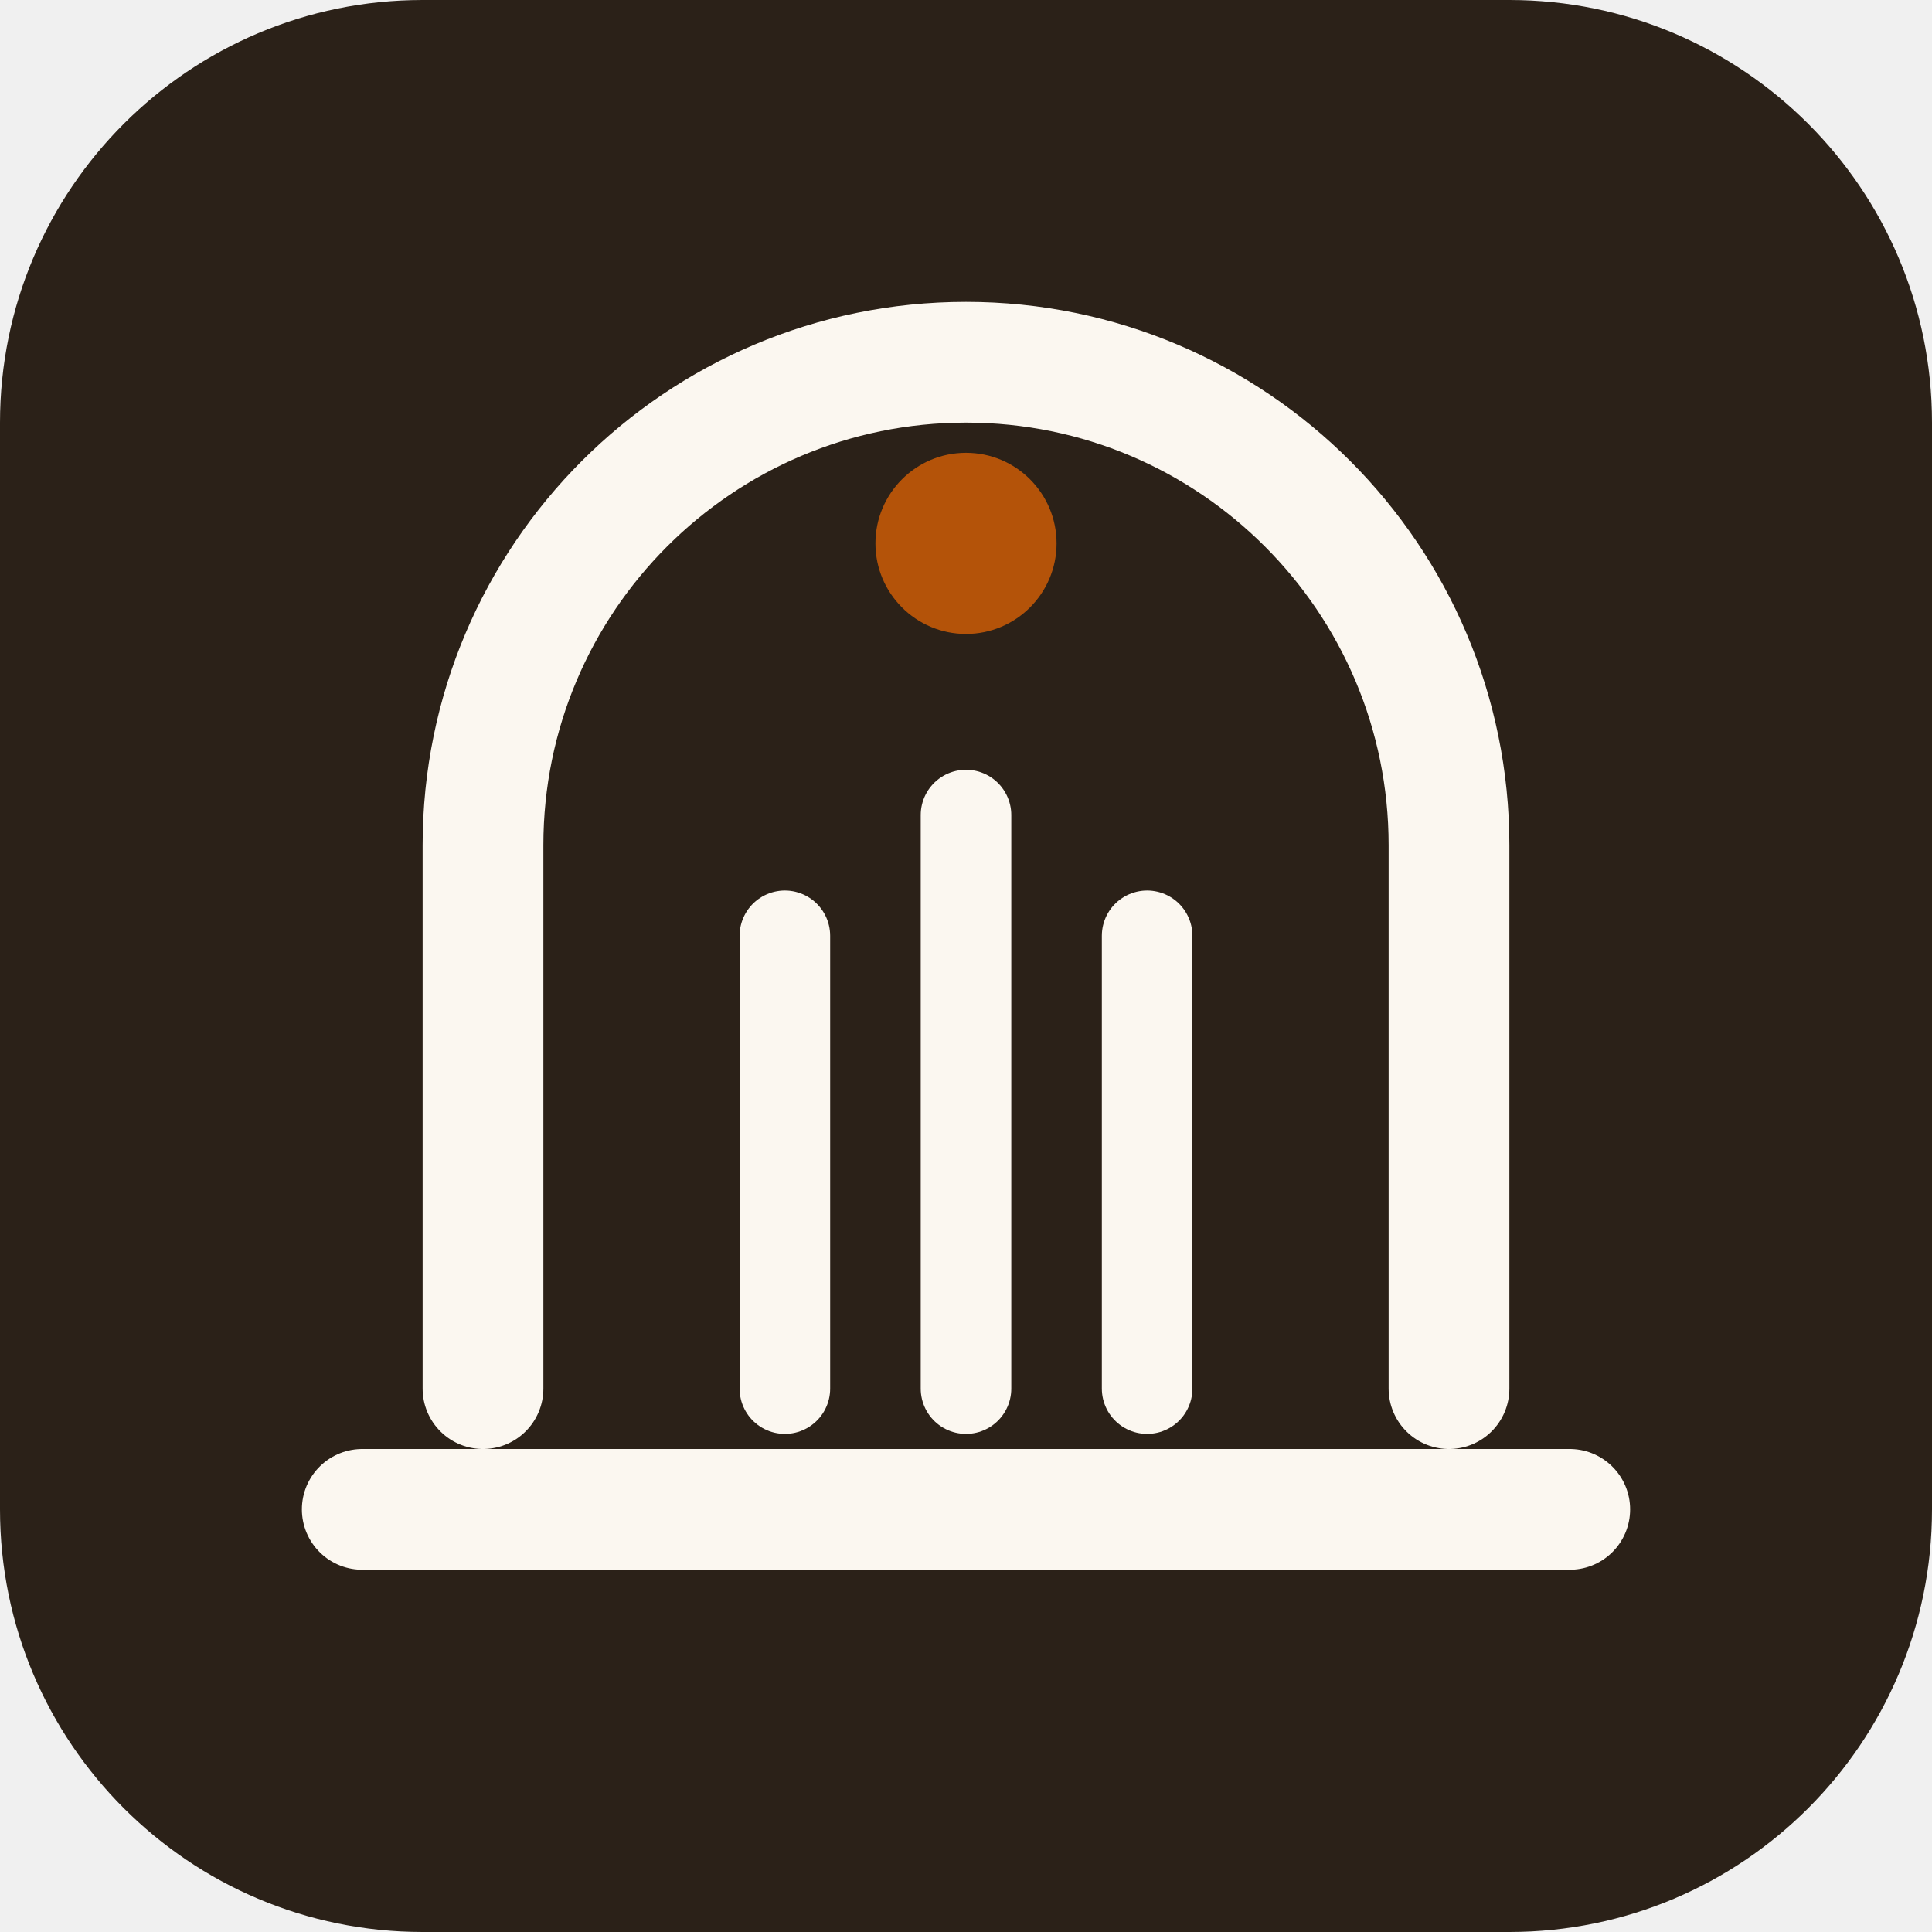
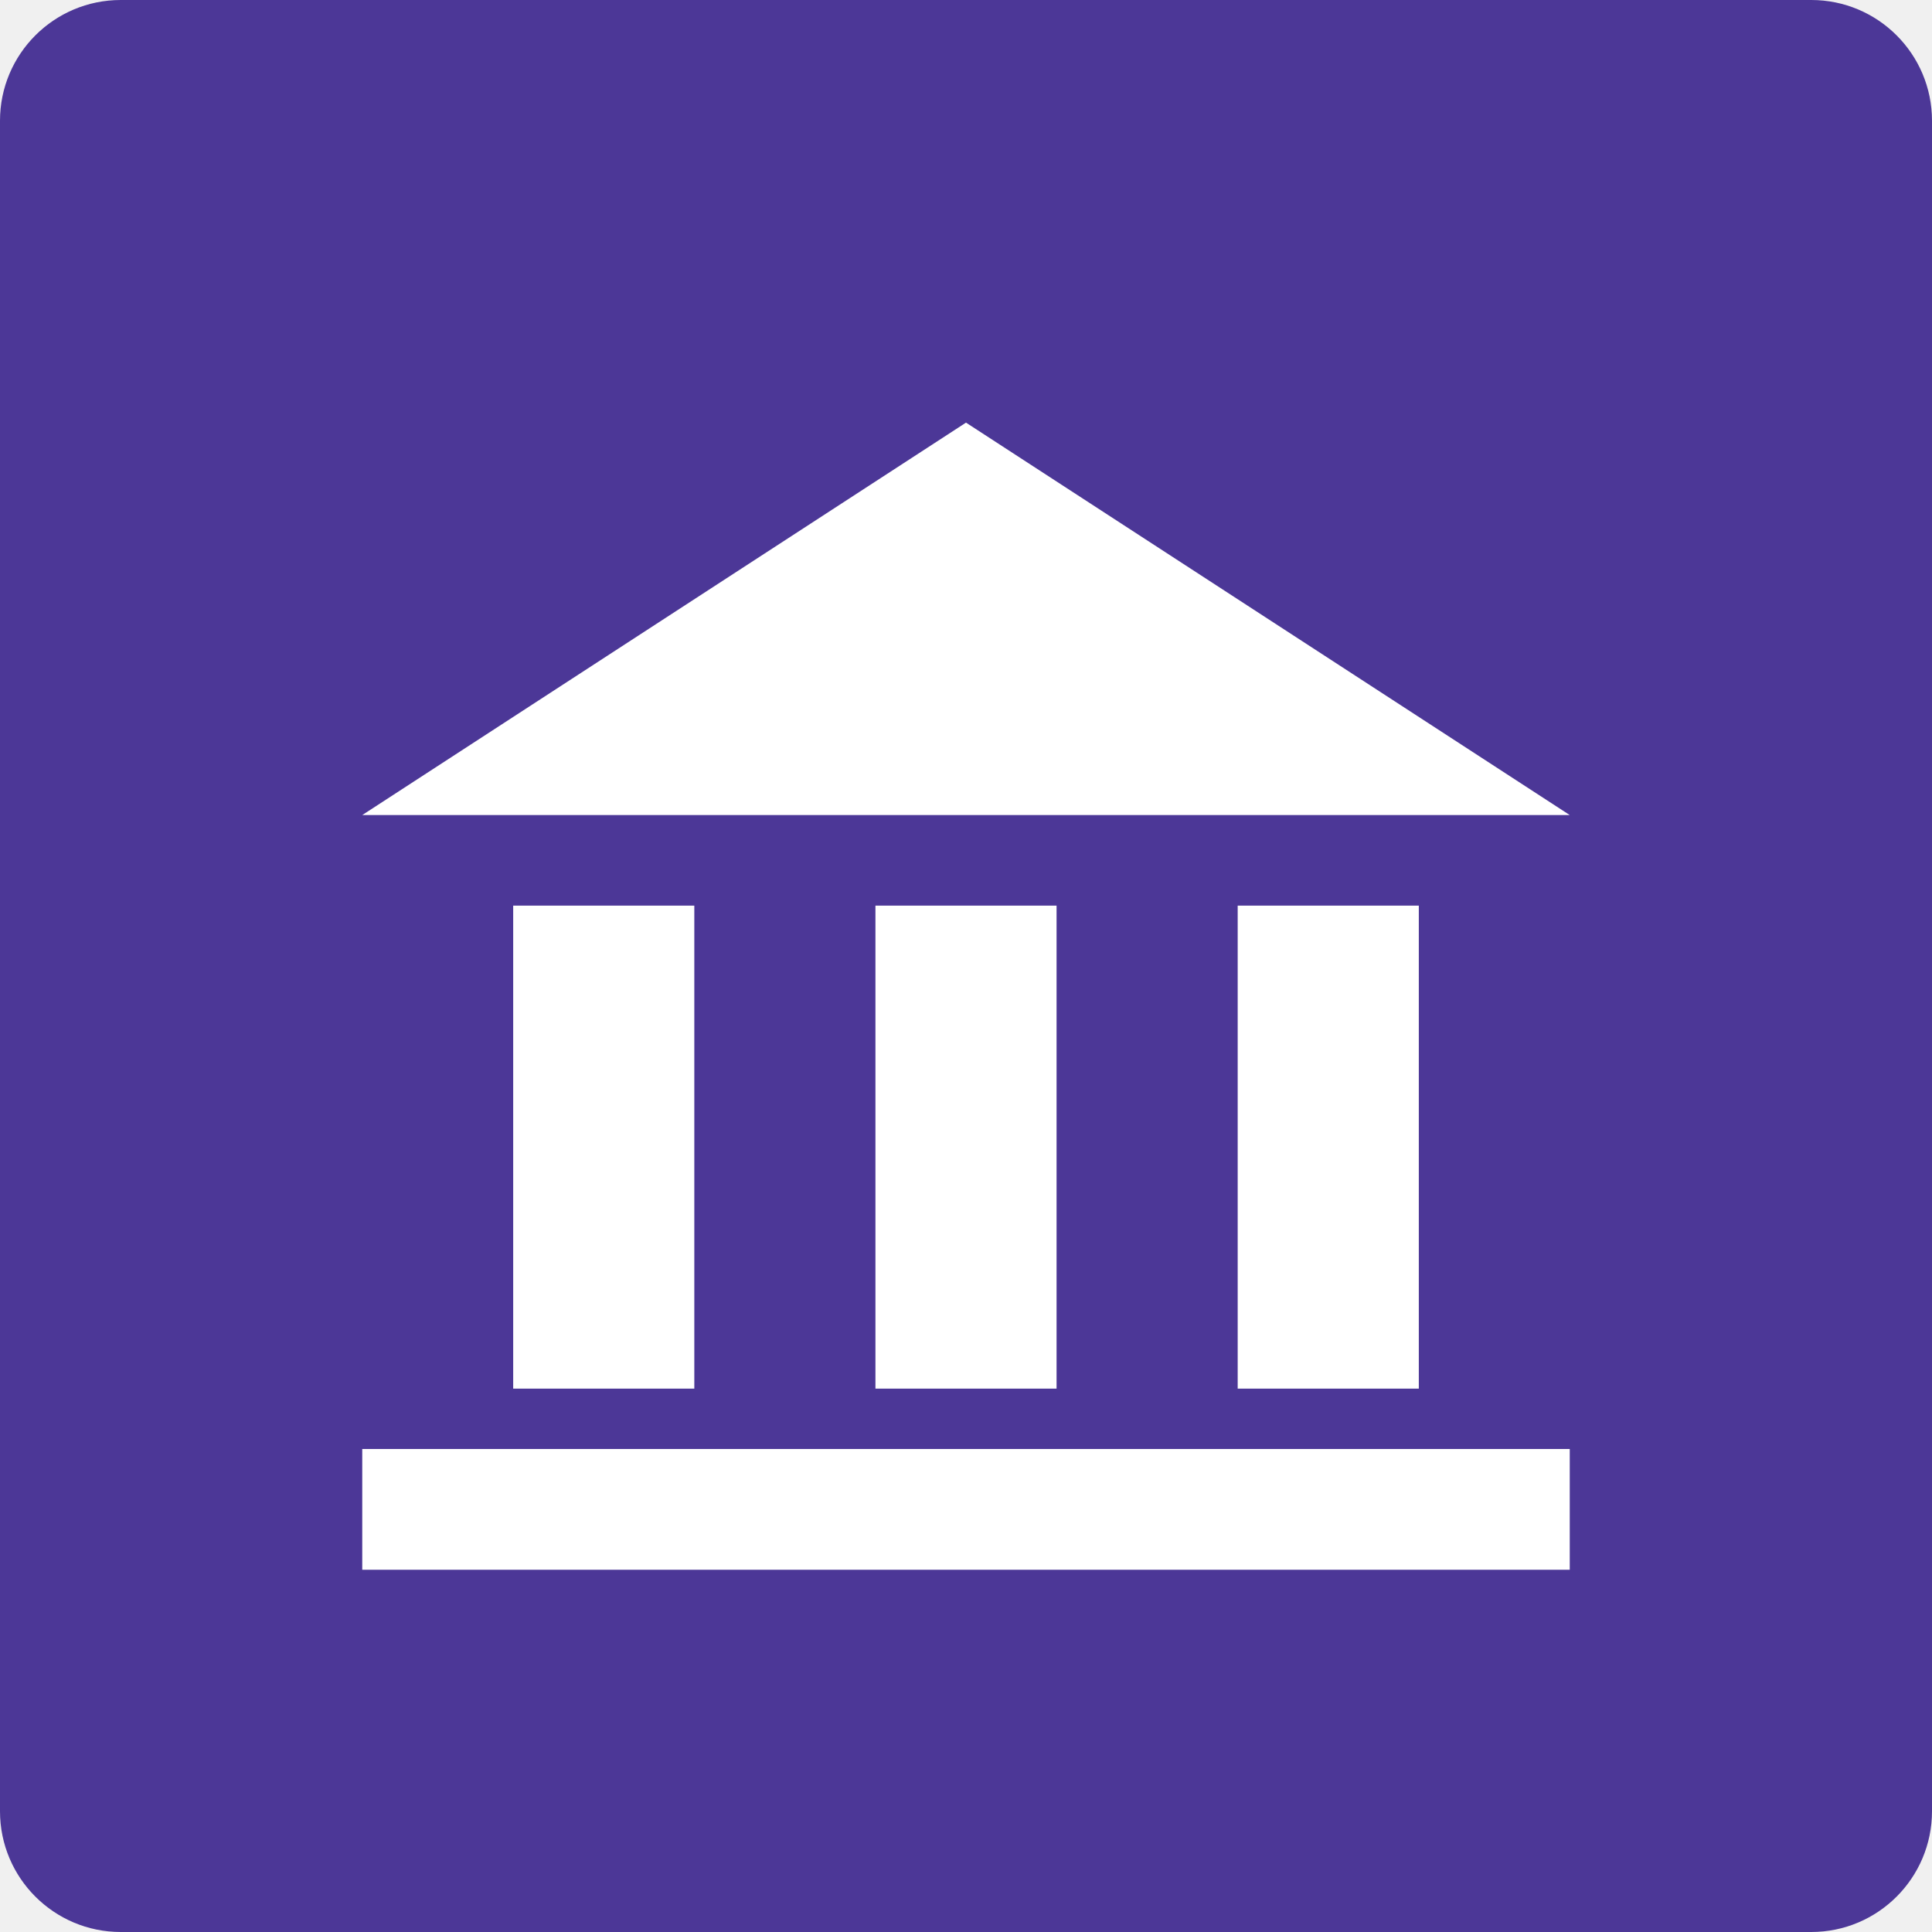
<svg xmlns="http://www.w3.org/2000/svg" viewBox="0 0 64 64">
-   <rect width="64" height="64" rx="14" fill="#2B2118" />
-   <path d="M16 46V28a16 16 0 0 1 32 0v18" fill="none" stroke="#FBF7F0" stroke-width="4" stroke-linecap="round" />
-   <path d="M26 46V31M32 46V27M38 46V31" stroke="#FBF7F0" stroke-width="3" stroke-linecap="round" />
-   <path d="M12 50h40" stroke="#FBF7F0" stroke-width="4" stroke-linecap="round" />
-   <circle cx="32" cy="18" r="3" fill="#B45309" />
+   <rect width="64" height="64" rx="4" fill="#4c3797" />
+   <path d="M12 27 32 14l20 13z" fill="#ffffff" />
+   <rect x="17" y="30" width="6" height="16" fill="#ffffff" />
+   <rect x="29" y="30" width="6" height="16" fill="#ffffff" />
+   <rect x="41" y="30" width="6" height="16" fill="#ffffff" />
+   <rect x="12" y="48" width="40" height="4" fill="#ffffff" />
</svg>
